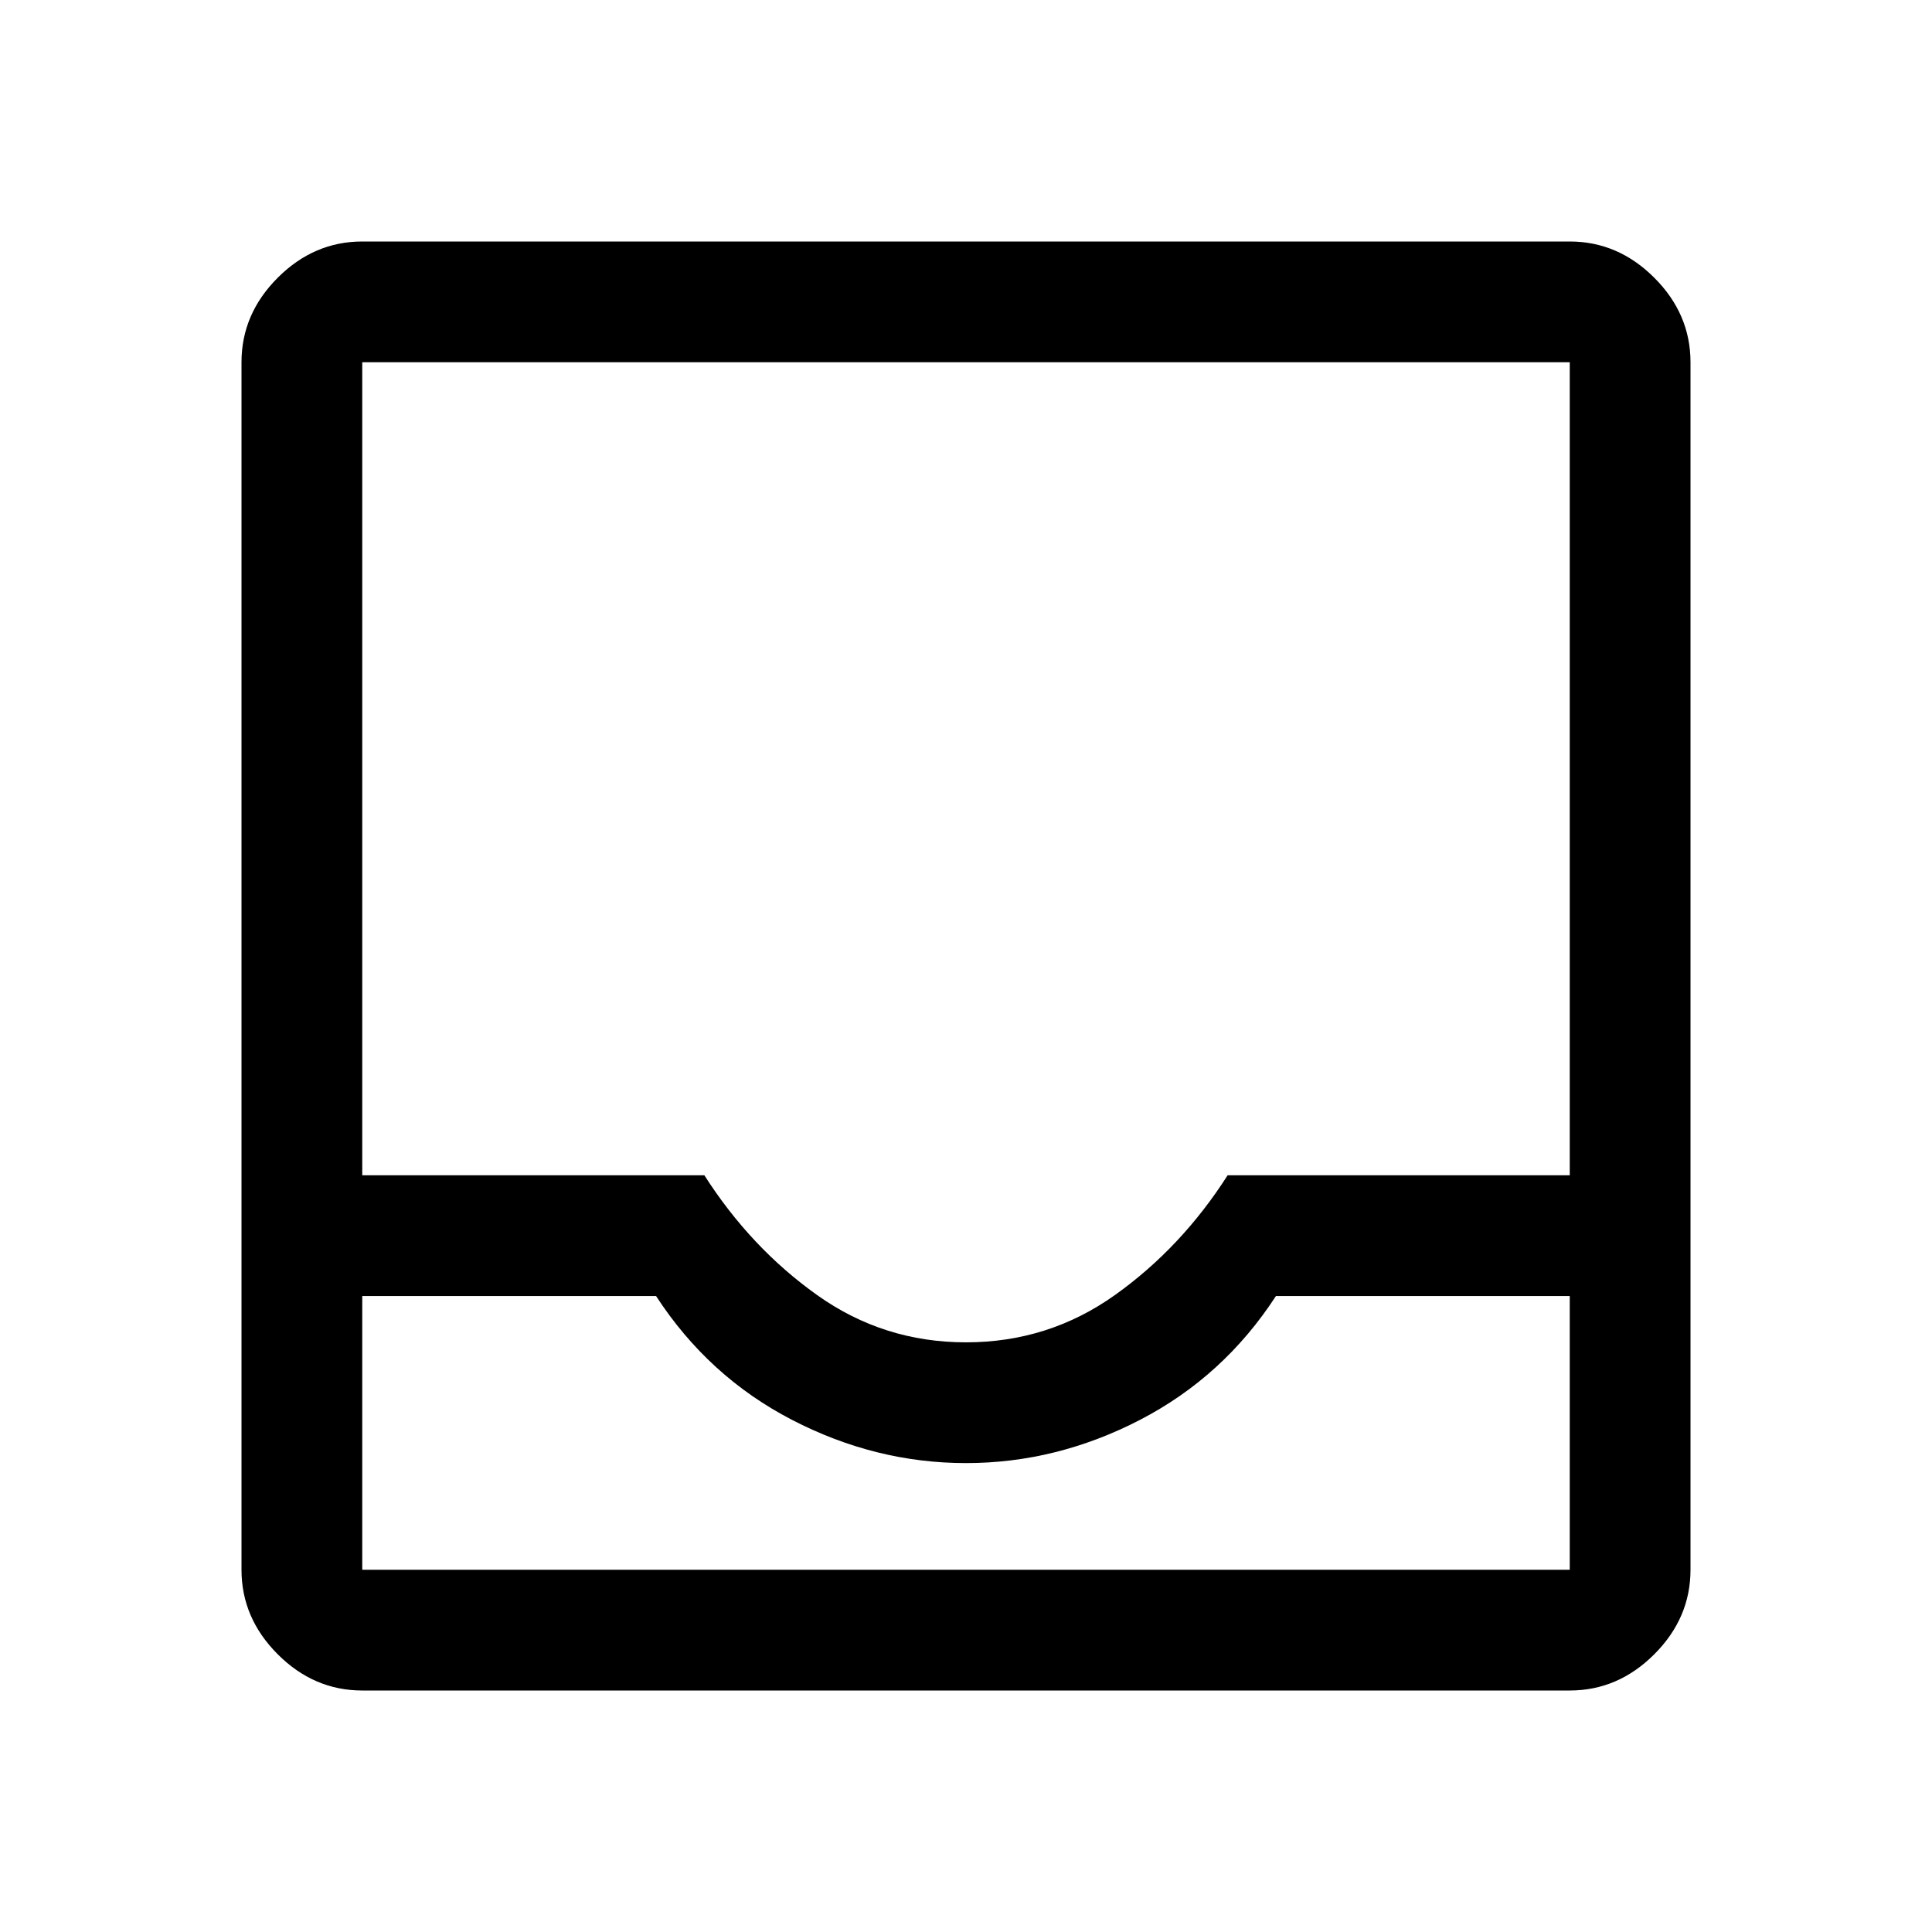
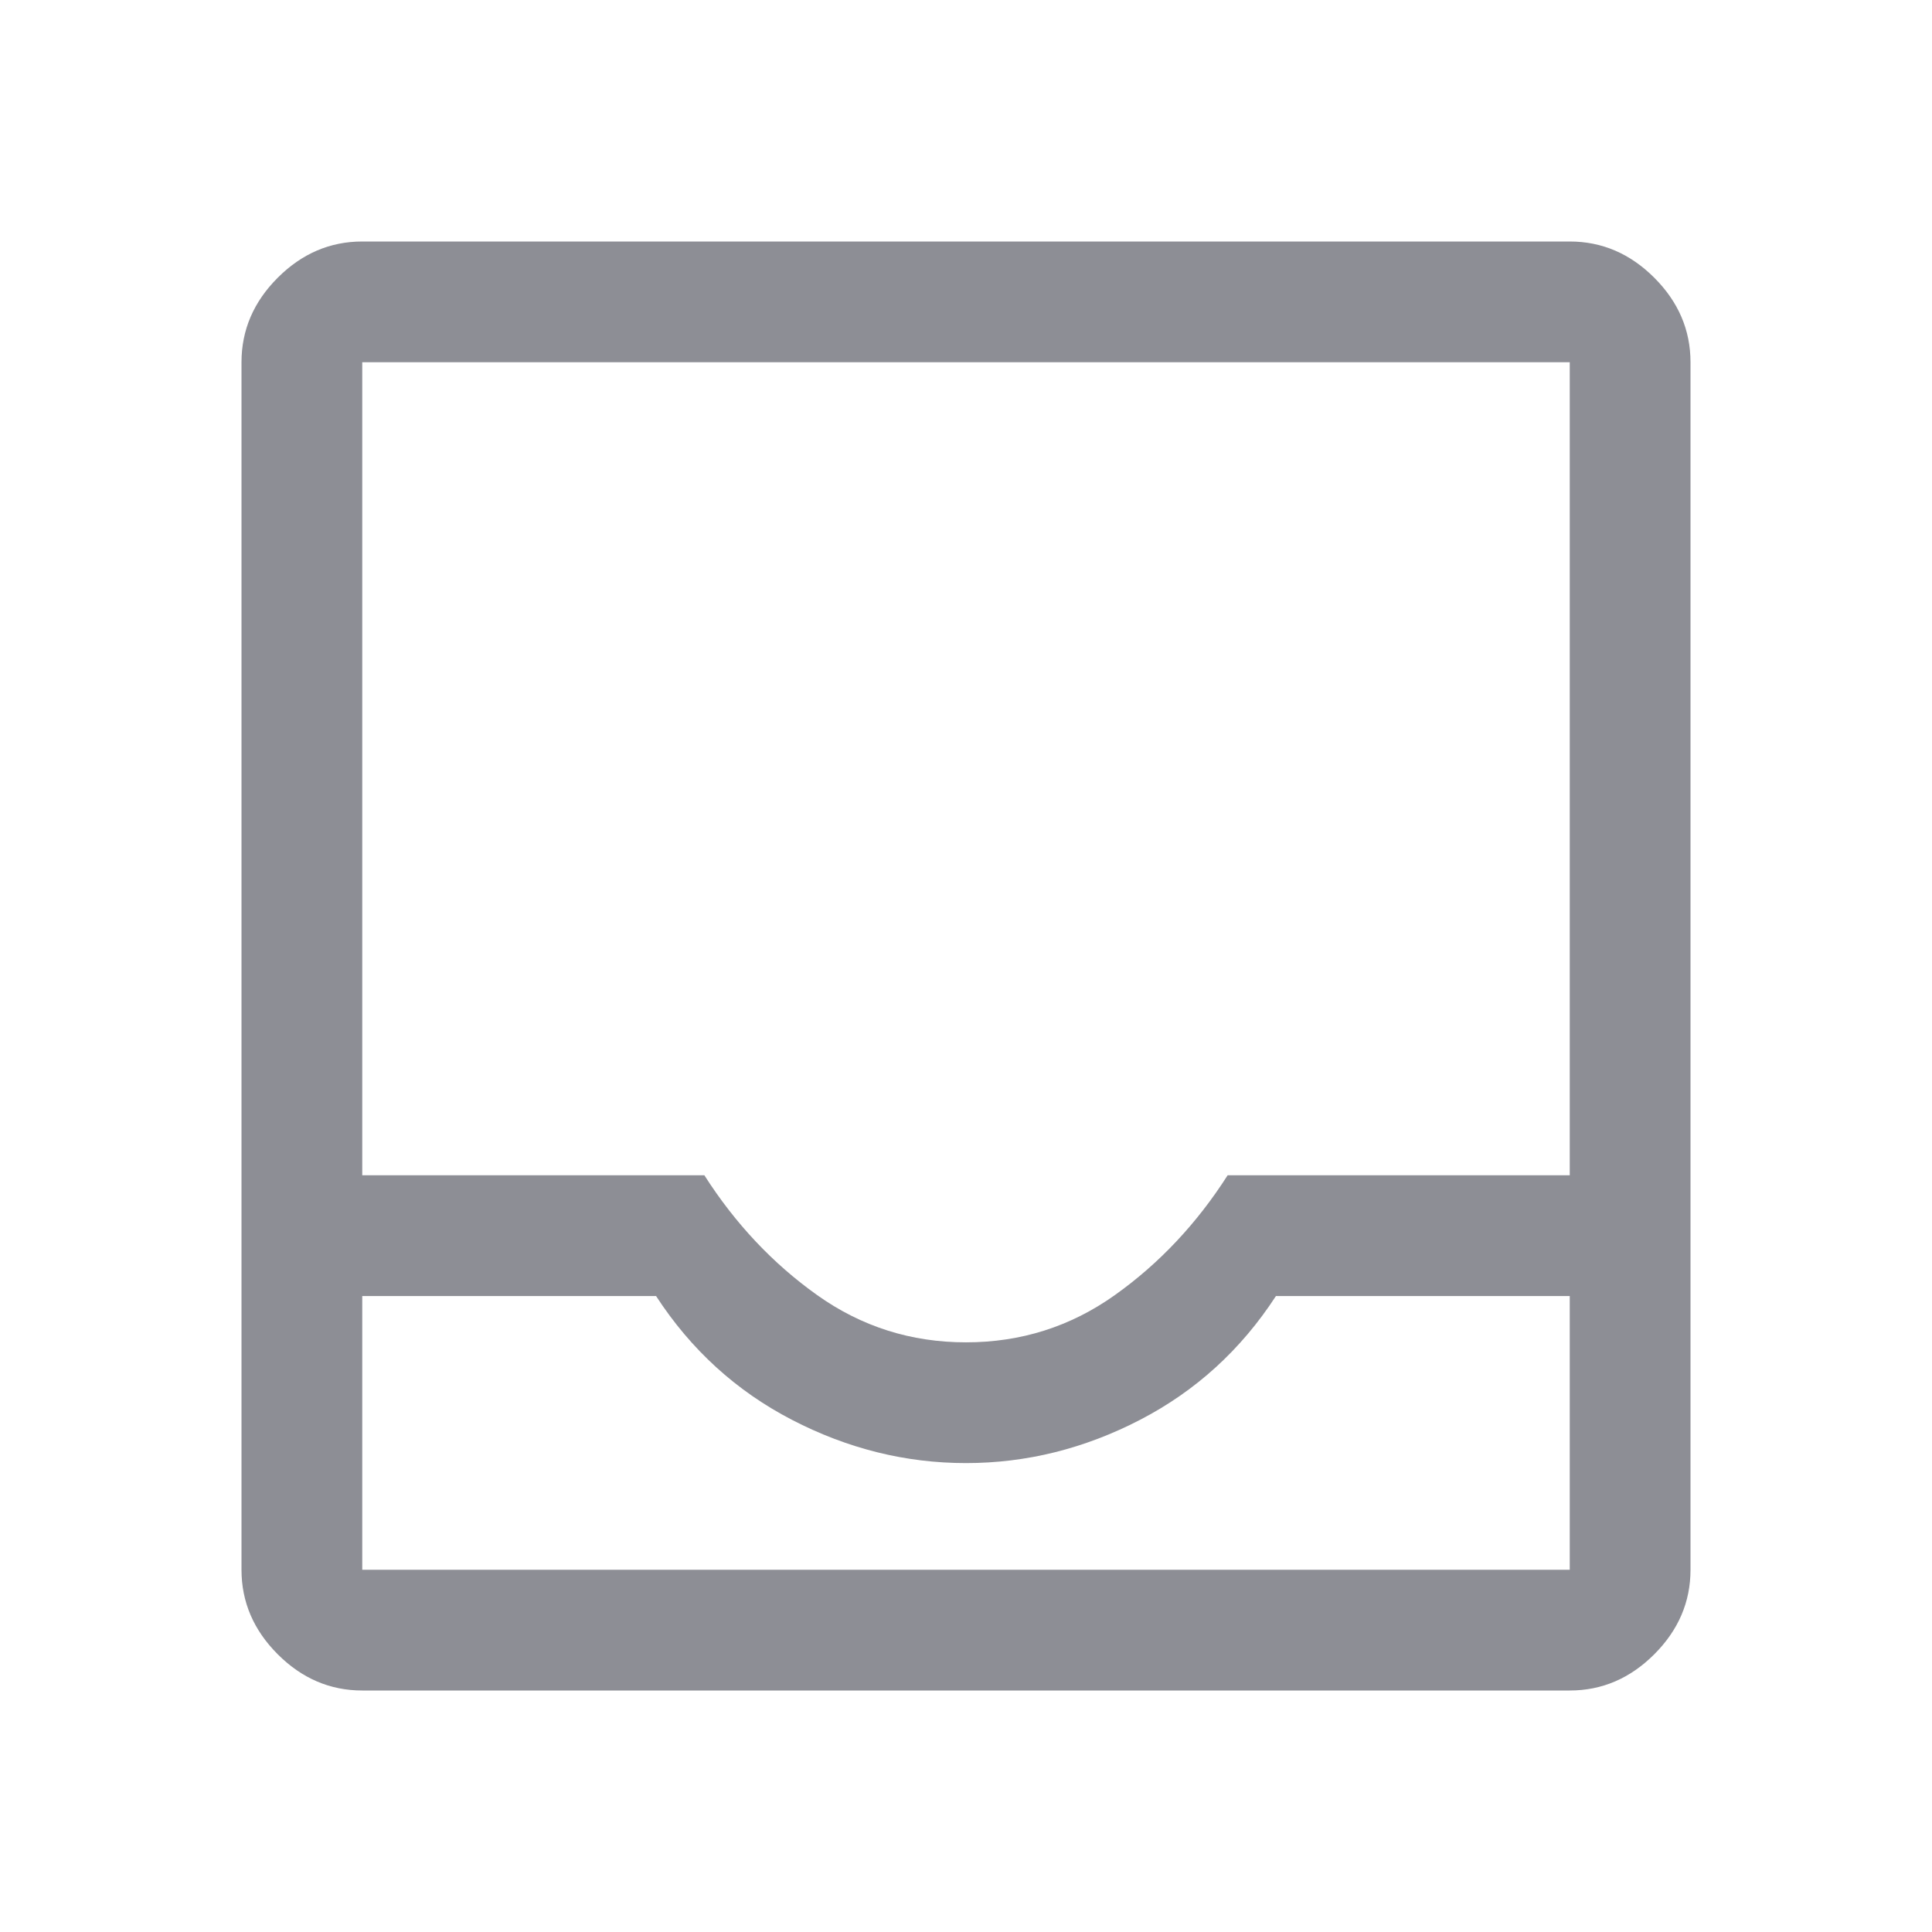
- <svg xmlns="http://www.w3.org/2000/svg" height="48" width="48">
+ <svg xmlns="http://www.w3.org/2000/svg" height="48" width="48" fill="rgb(141, 142, 149)">
  <path d="M9 42q-1.2 0-2.1-.9Q6 40.2 6 39V9q0-1.2.9-2.1Q7.8 6 9 6h30q1.2 0 2.1.9.9.9.9 2.1v30q0 1.2-.9 2.1-.9.9-2.1.9Zm0-3h30v-6.8h-7.3q-1.3 2-3.375 3.075Q26.25 36.35 24 36.35t-4.325-1.075Q17.6 34.2 16.3 32.2H9V39Zm15-5.65q2.05 0 3.7-1.175Q29.35 31 30.5 29.2H39V9H9v20.2h8.5q1.15 1.8 2.8 2.975T24 33.35ZM9 39h30Z" />
</svg>
